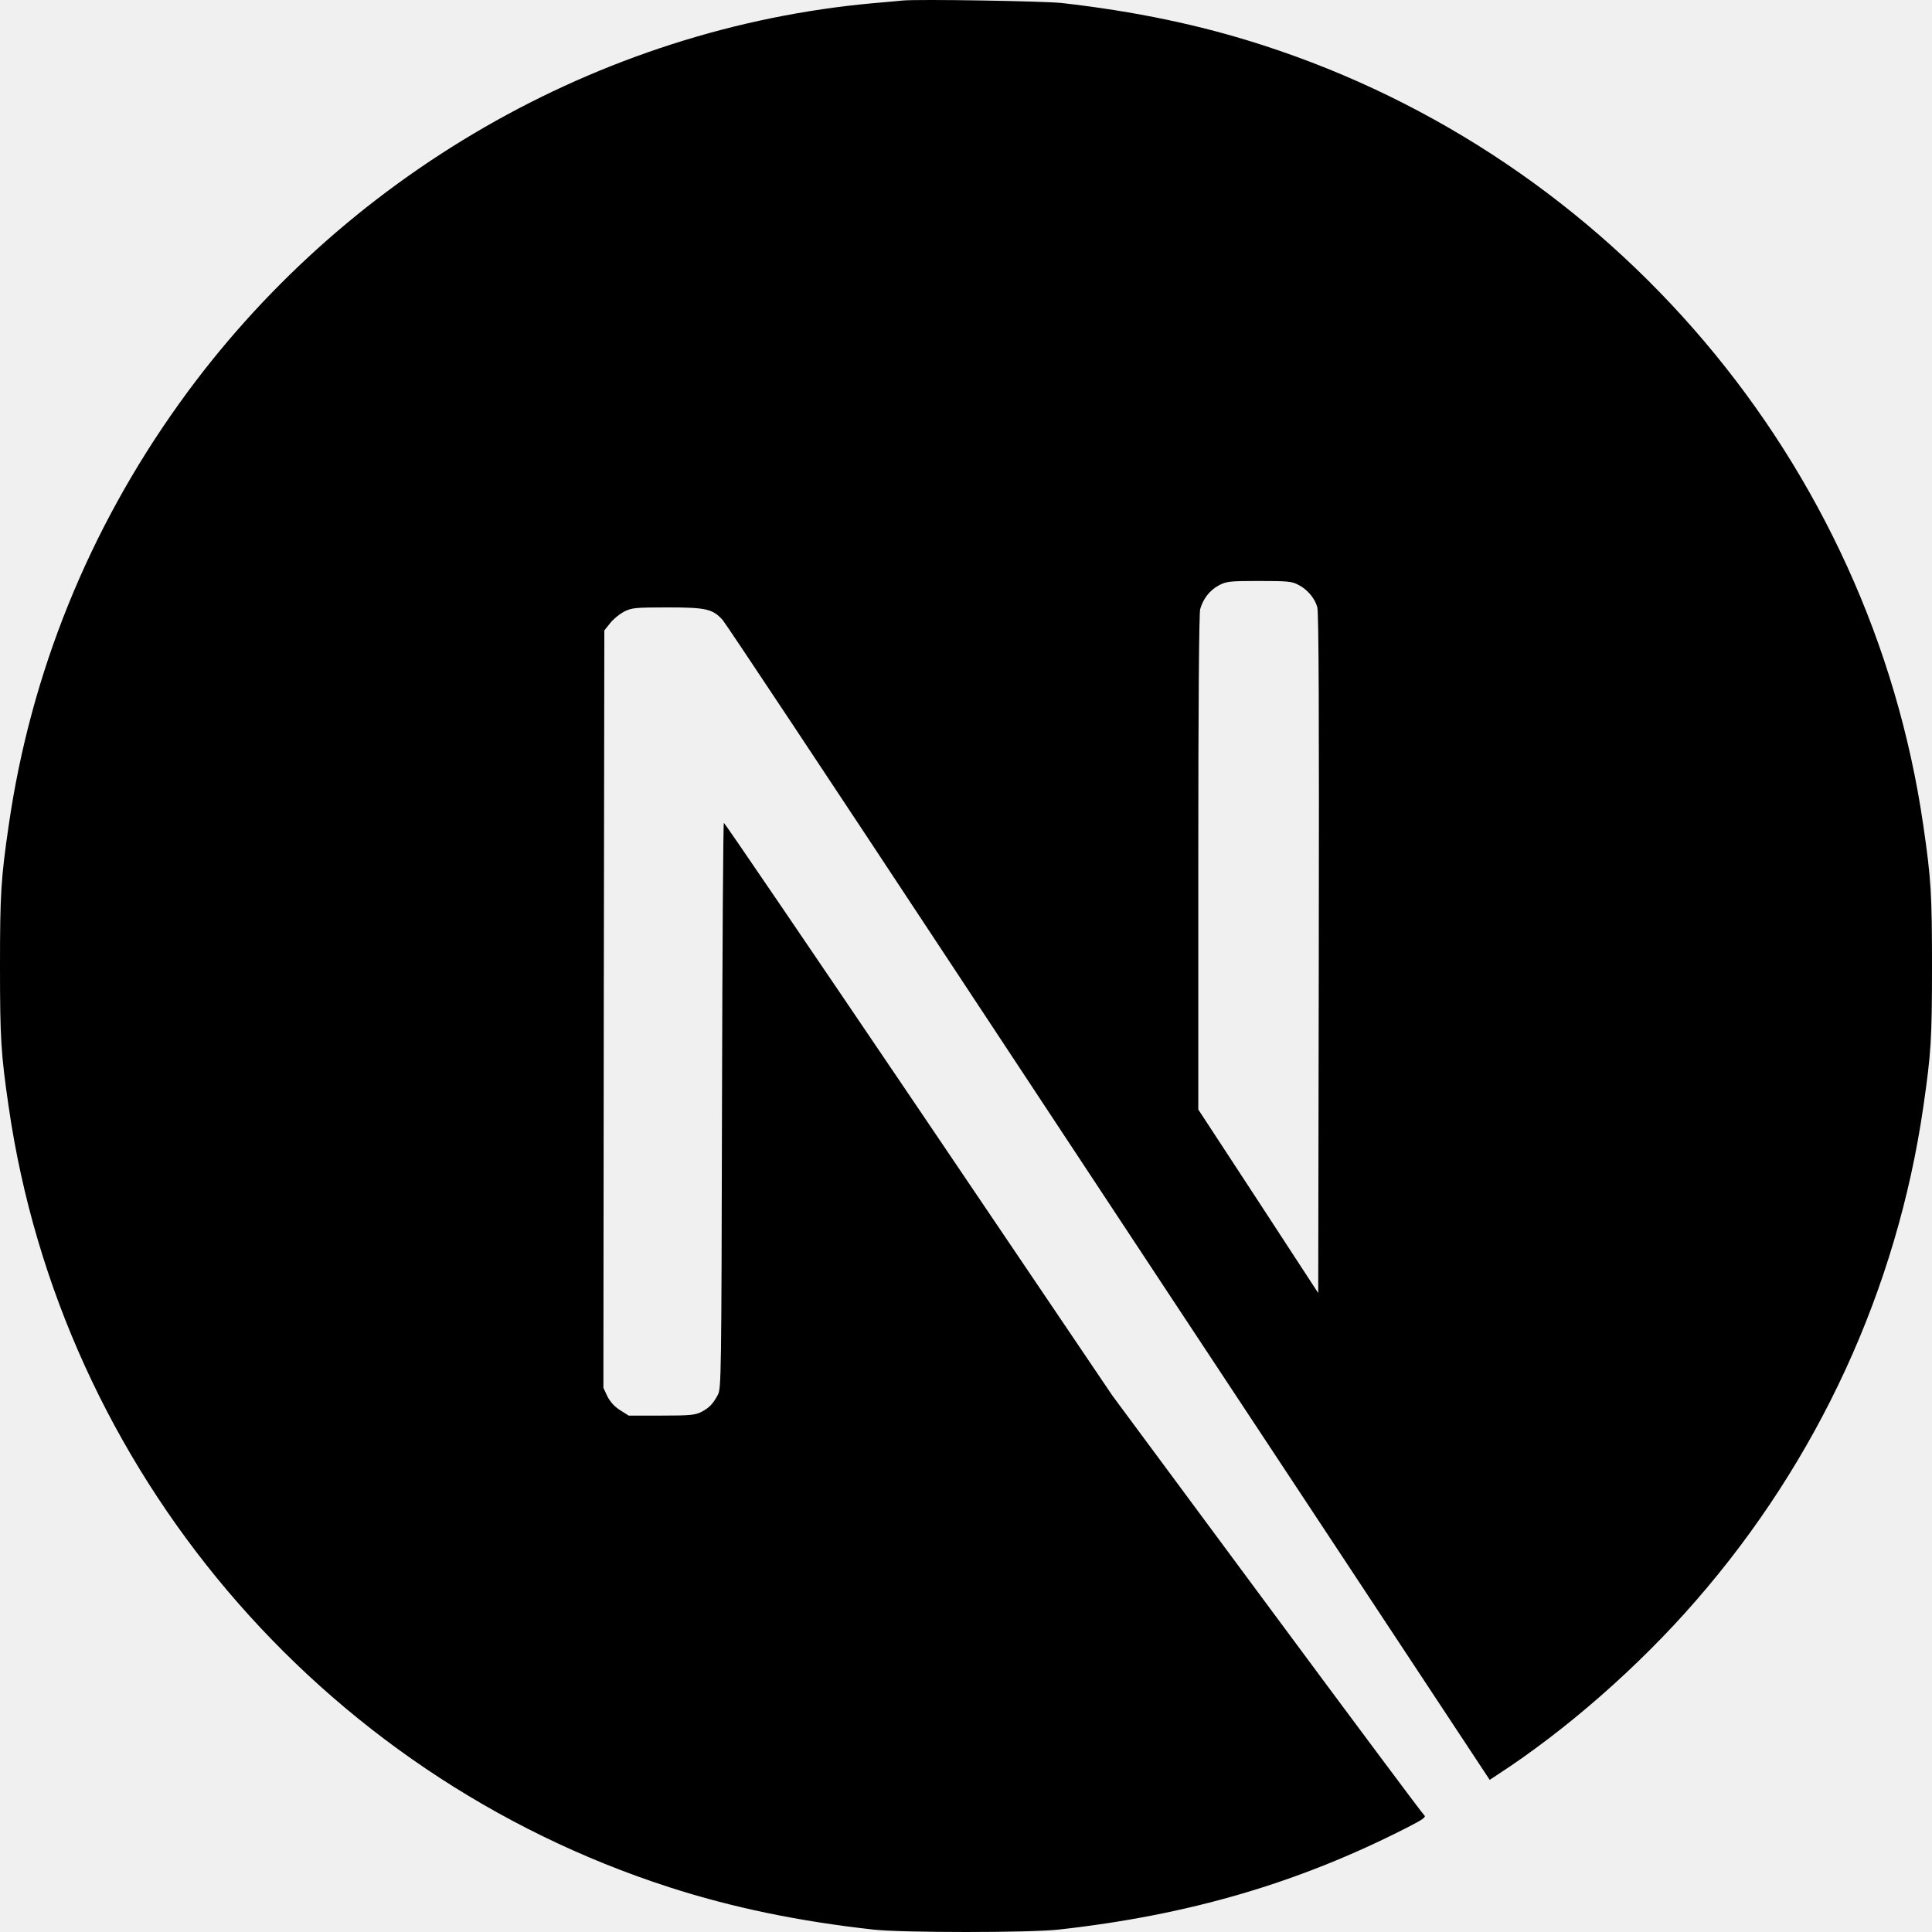
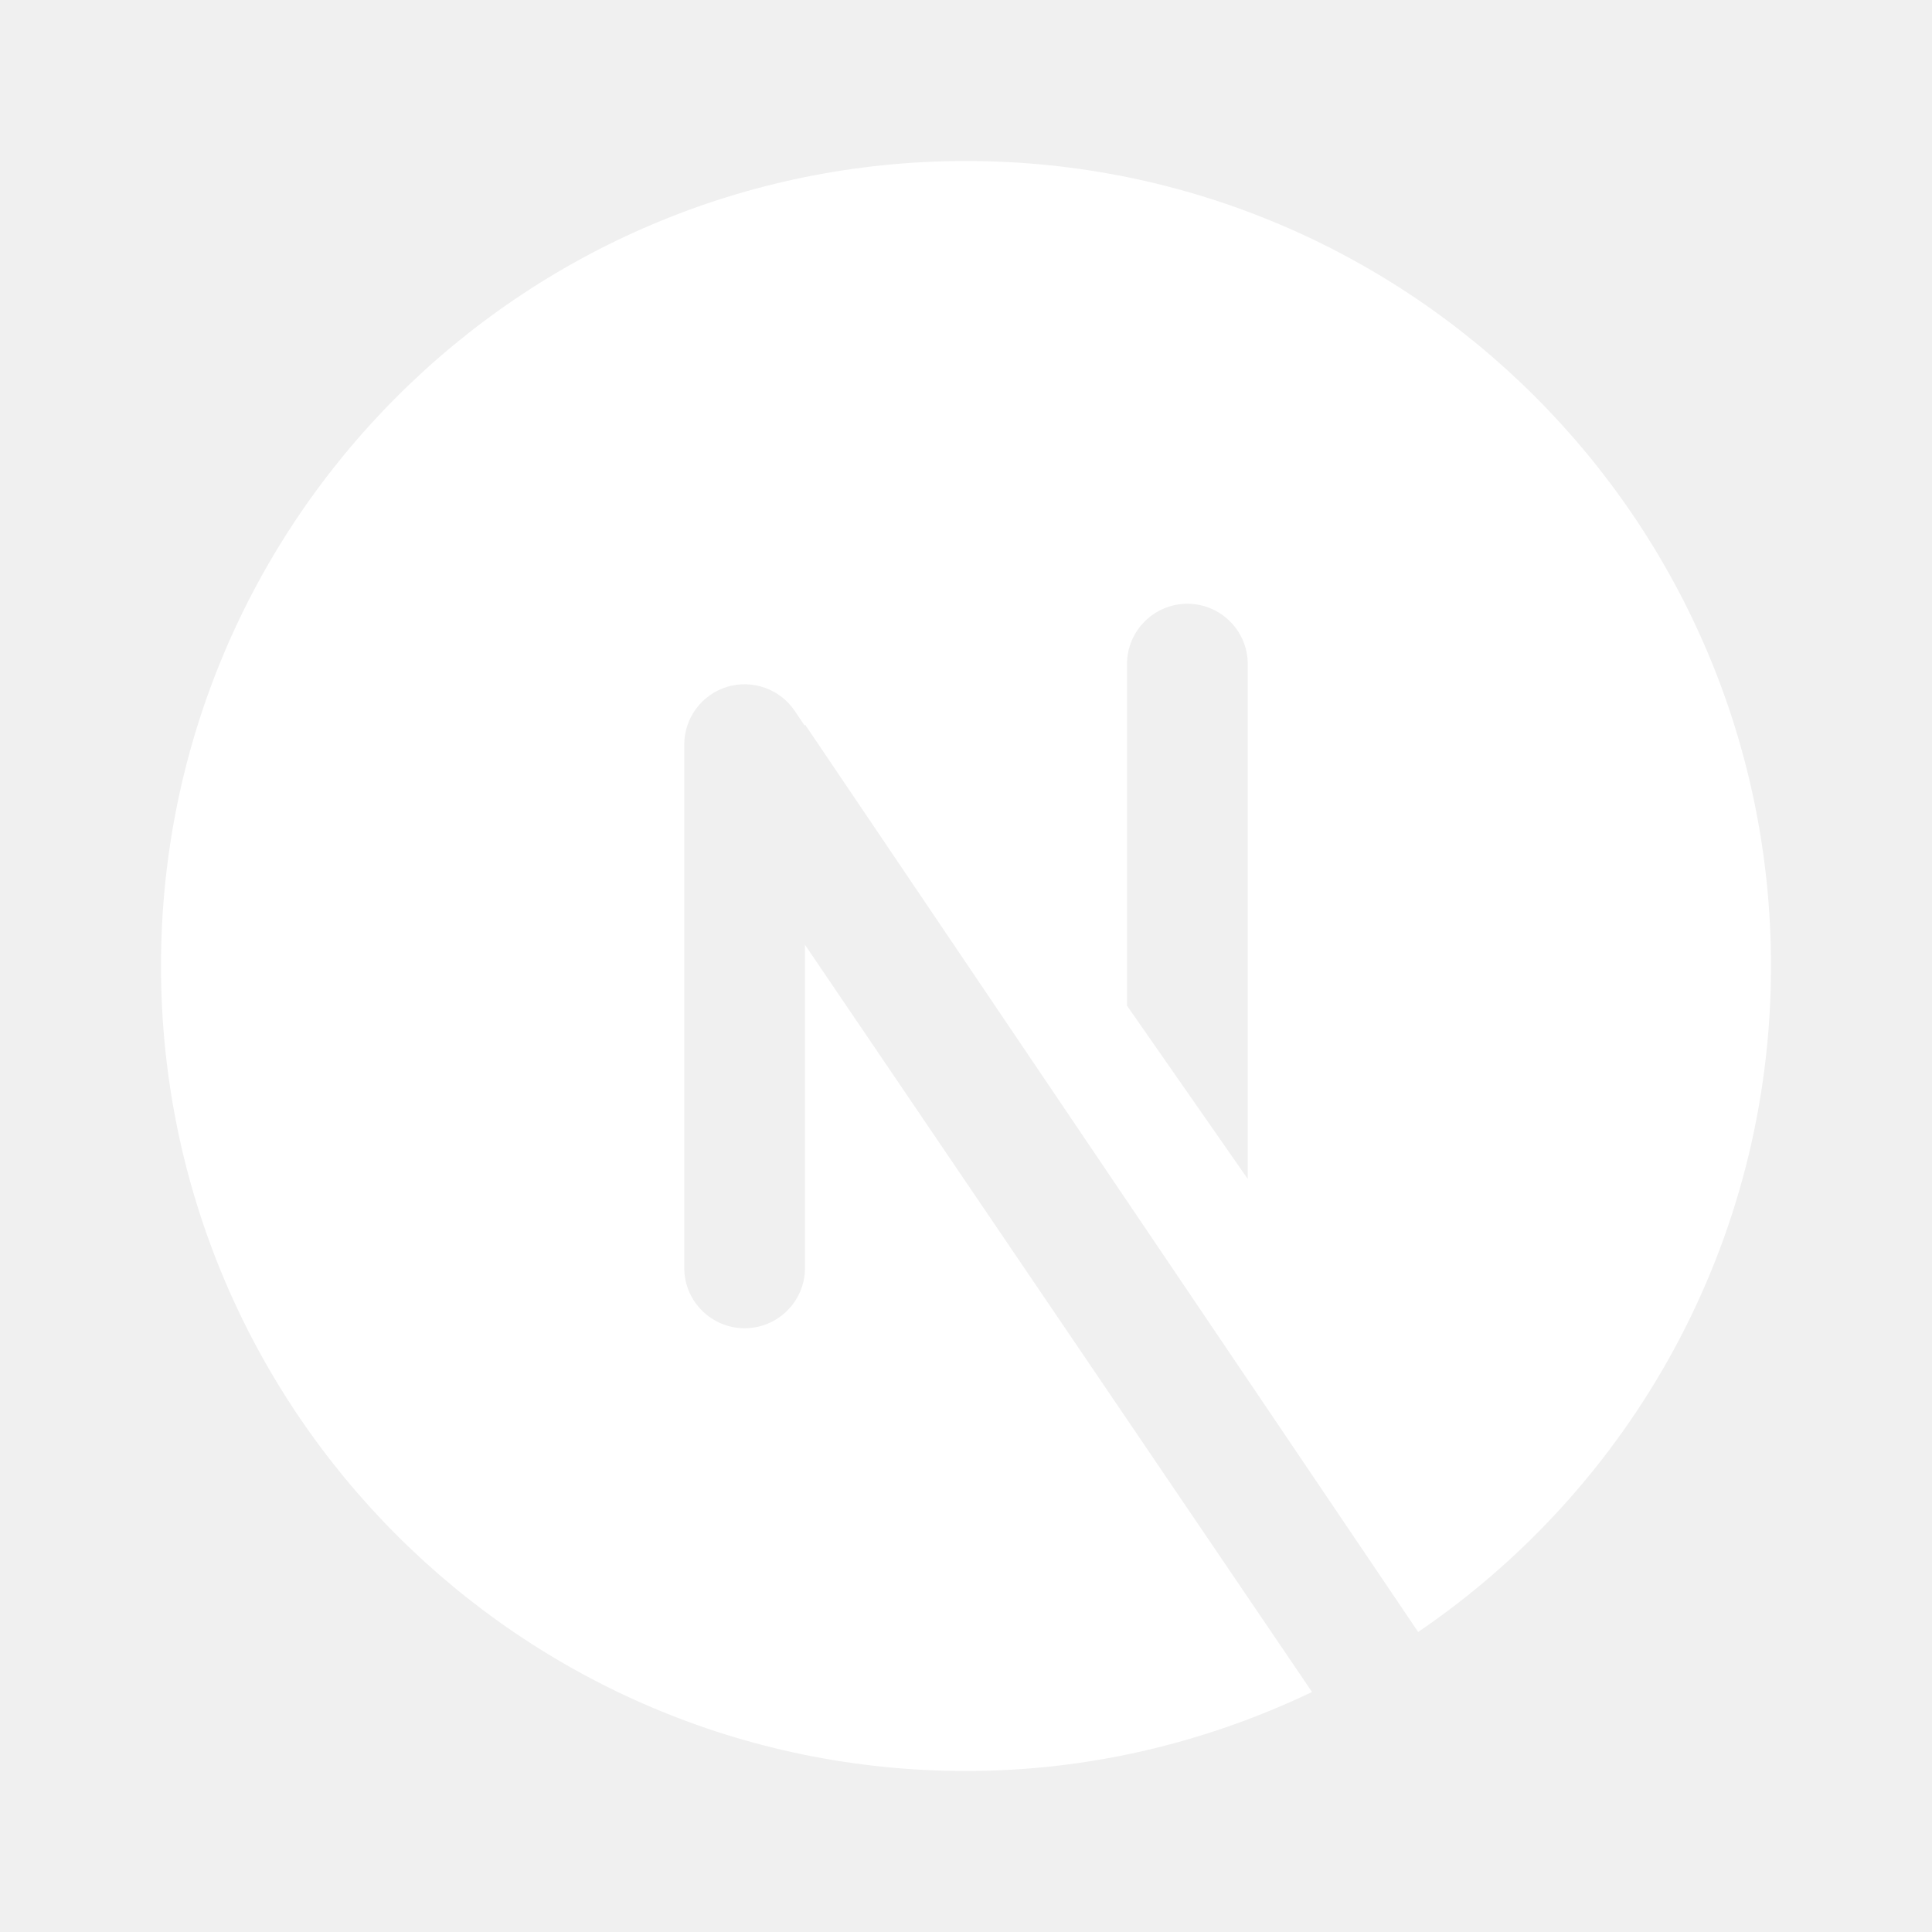
- <svg xmlns="http://www.w3.org/2000/svg" width="256" height="256" viewBox="0 0 256 256" fill="none">
-   <path d="M119.617 0.069C119.066 0.119 117.315 0.294 115.738 0.419C79.377 3.697 45.319 23.313 23.748 53.463C11.736 70.227 4.054 89.243 1.151 109.385C0.125 116.415 0 118.492 0 128.025C0 137.558 0.125 139.635 1.151 146.666C8.108 194.73 42.316 235.114 88.712 250.076C97.02 252.754 105.778 254.58 115.738 255.681C119.617 256.106 136.383 256.106 140.262 255.681C157.454 253.779 172.018 249.526 186.382 242.195C188.584 241.069 189.01 240.769 188.709 240.518C188.509 240.368 179.125 227.783 167.864 212.57L147.394 184.922L121.744 146.966C107.63 126.098 96.019 109.034 95.919 109.034C95.819 109.009 95.719 125.873 95.668 146.465C95.593 182.52 95.568 183.971 95.118 184.822C94.467 186.048 93.967 186.549 92.916 187.099C92.115 187.499 91.414 187.574 87.636 187.574H83.306L82.155 186.849C81.404 186.373 80.854 185.748 80.479 185.022L79.953 183.896L80.003 133.73L80.078 83.538L80.854 82.562C81.254 82.037 82.105 81.361 82.706 81.036C83.732 80.536 84.132 80.486 88.461 80.486C93.566 80.486 94.417 80.686 95.743 82.137C96.119 82.537 110.007 103.455 126.624 128.651C143.24 153.846 165.962 188.25 177.123 205.139L197.393 235.84L198.419 235.164C207.503 229.259 217.112 220.852 224.719 212.095C240.91 193.504 251.345 170.836 254.849 146.666C255.875 139.635 256 137.558 256 128.025C256 118.492 255.875 116.415 254.849 109.385C247.892 61.32 213.684 20.936 167.288 5.974C159.105 3.322 150.397 1.495 140.637 0.394C138.235 0.144 121.694 -0.131 119.617 0.069ZM172.018 77.483C173.219 78.084 174.195 79.235 174.545 80.436C174.746 81.086 174.796 94.998 174.746 126.349L174.671 171.336L166.738 159.176L158.78 147.016V114.314C158.78 93.171 158.88 81.286 159.03 80.711C159.431 79.31 160.307 78.209 161.508 77.558C162.534 77.033 162.909 76.983 166.838 76.983C170.542 76.983 171.192 77.033 172.018 77.483Z" fill="black" />
+ <svg xmlns="http://www.w3.org/2000/svg" fill="#FFFFFF" viewBox="0 0 48 48" width="256px" height="256px">
+   <path d="M20,23.474V31.5c0,0.828-0.672,1.5-1.5,1.5S17,32.328,17,31.5v-13c0-0.659,0.431-1.241,1.062-1.435 c0.627-0.19,1.314,0.049,1.682,0.596l0.249,0.37L20,18l15.234,22.546C40.524,36.947,44,30.88,44,24c0-11.046-8.954-20-20-20 S4,12.954,4,24s8.954,20,20,20c3.082,0,5.99-0.718,8.597-1.963L20,23.474z M28,16.5c0-0.828,0.672-1.5,1.5-1.5s1.5,0.672,1.5,1.5 v12.79l-3-4.304V16.5z" />
</svg>
